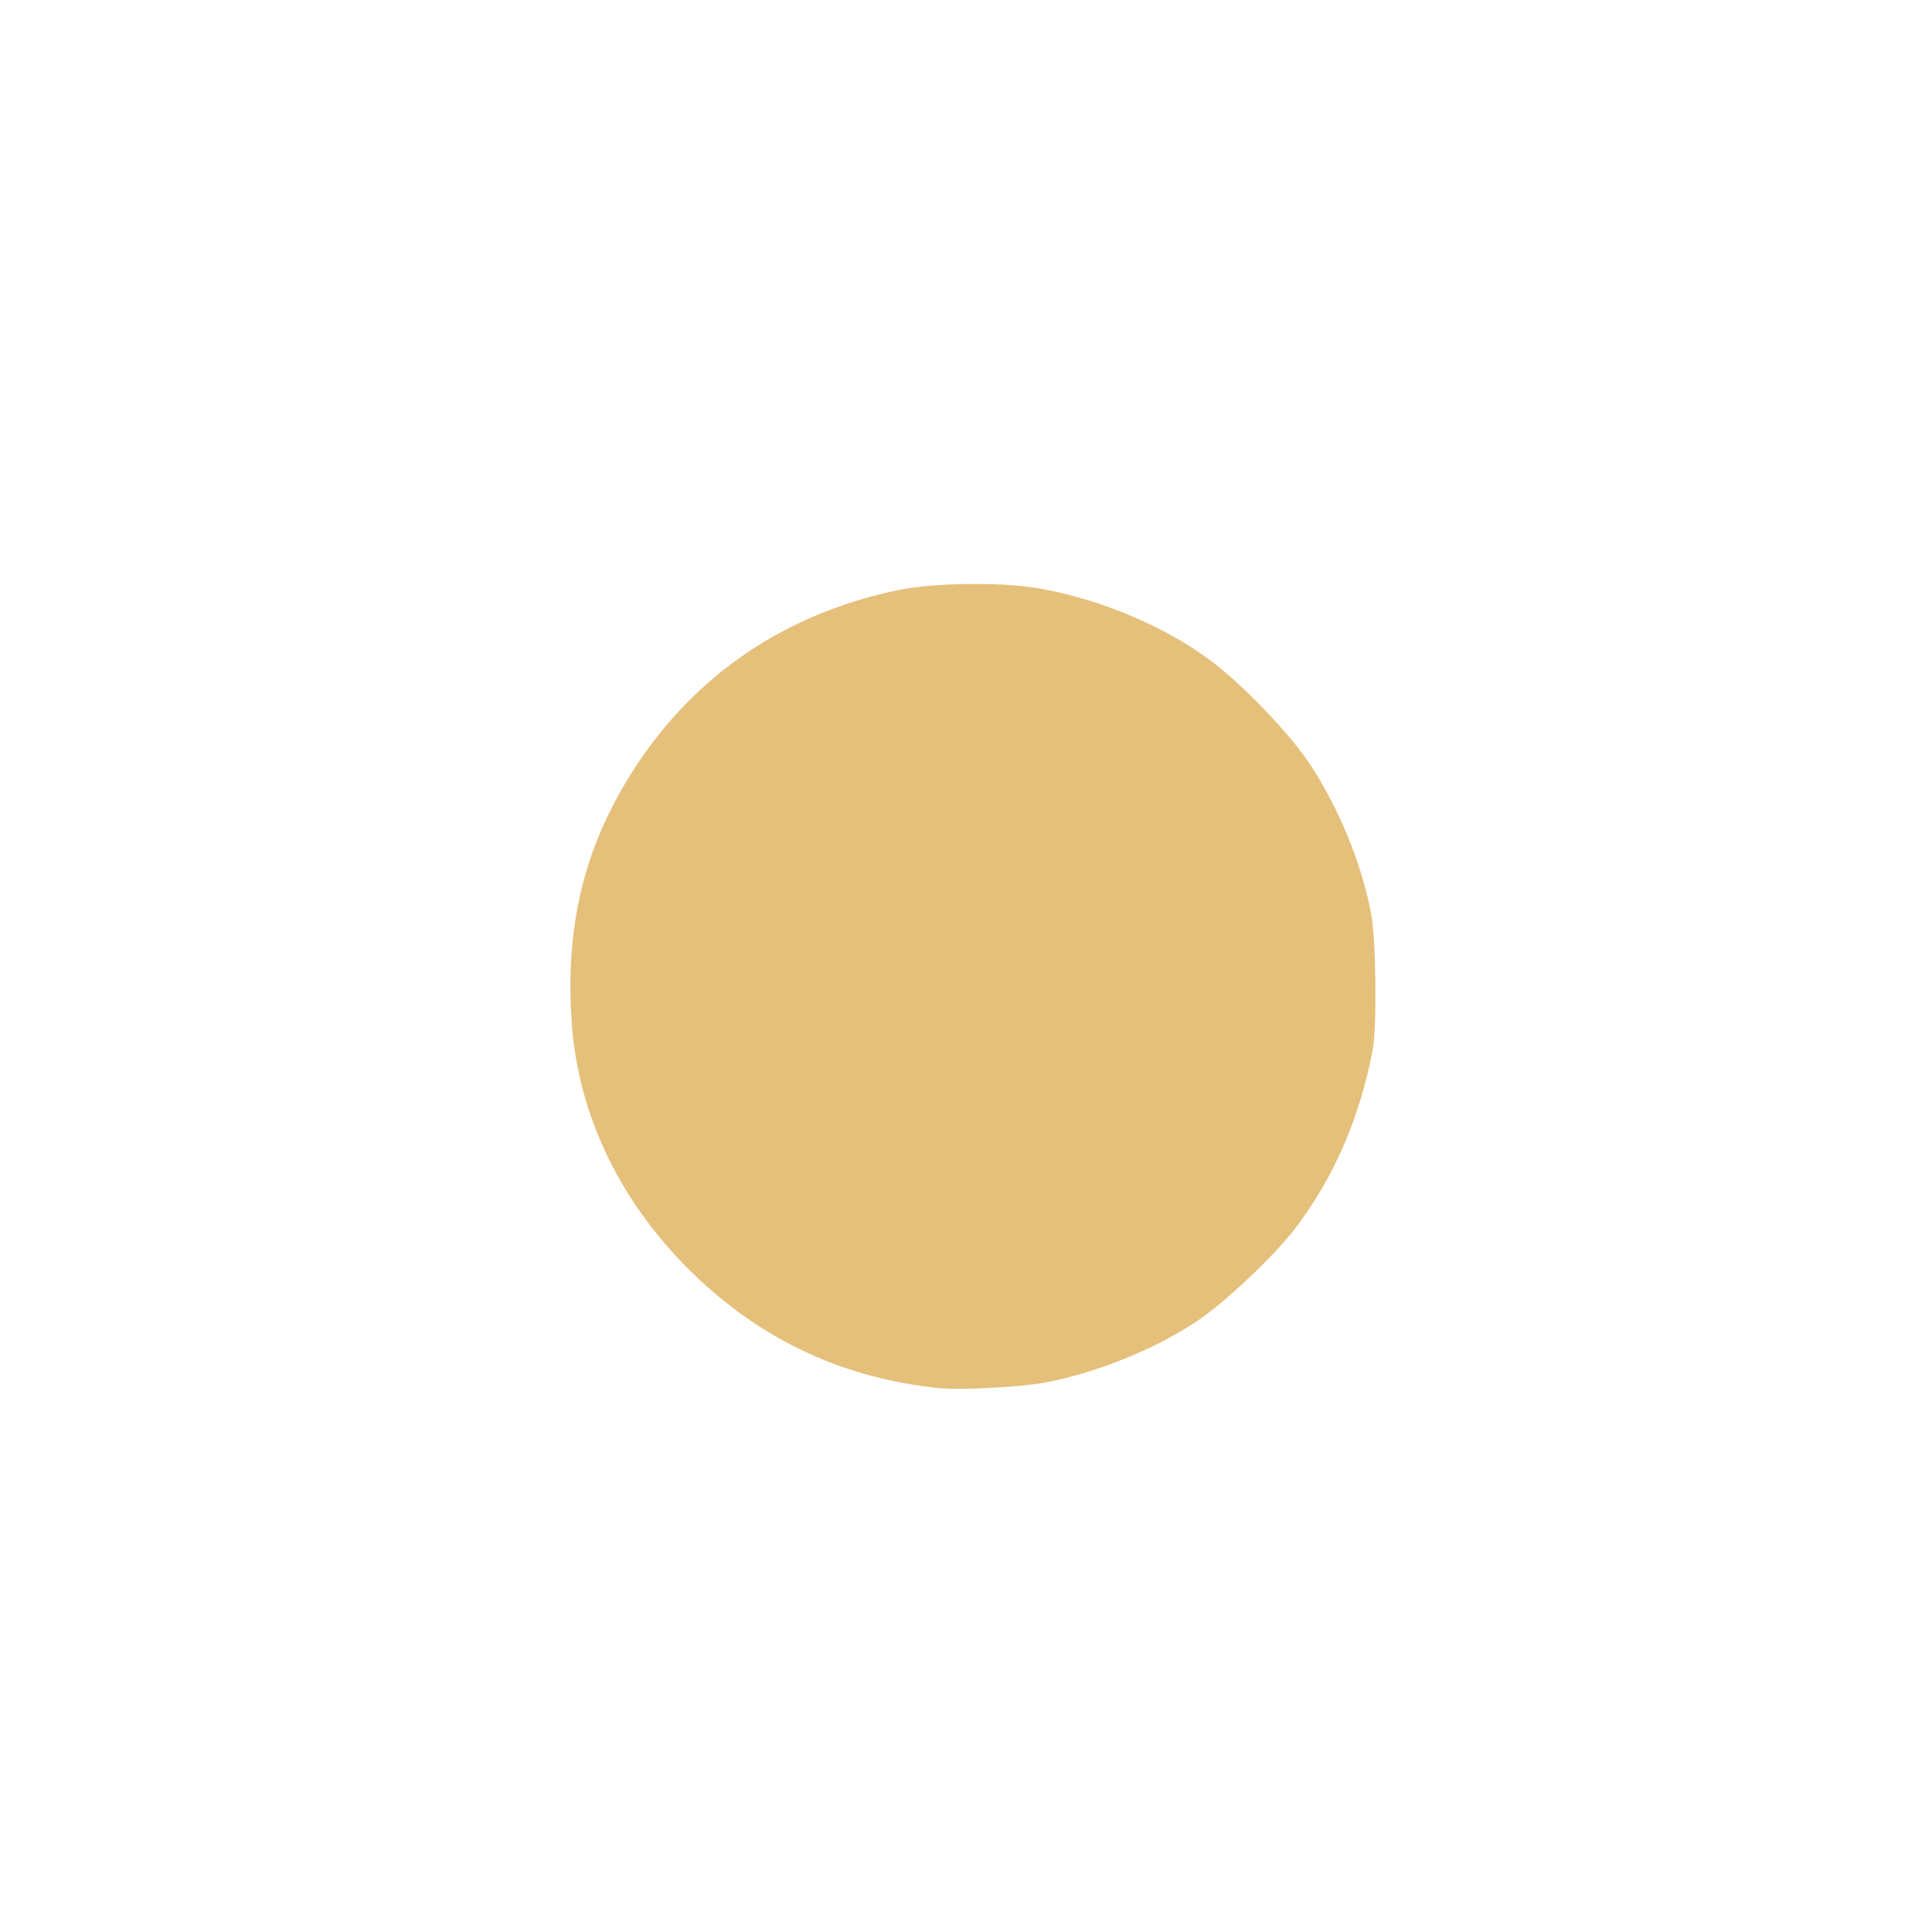
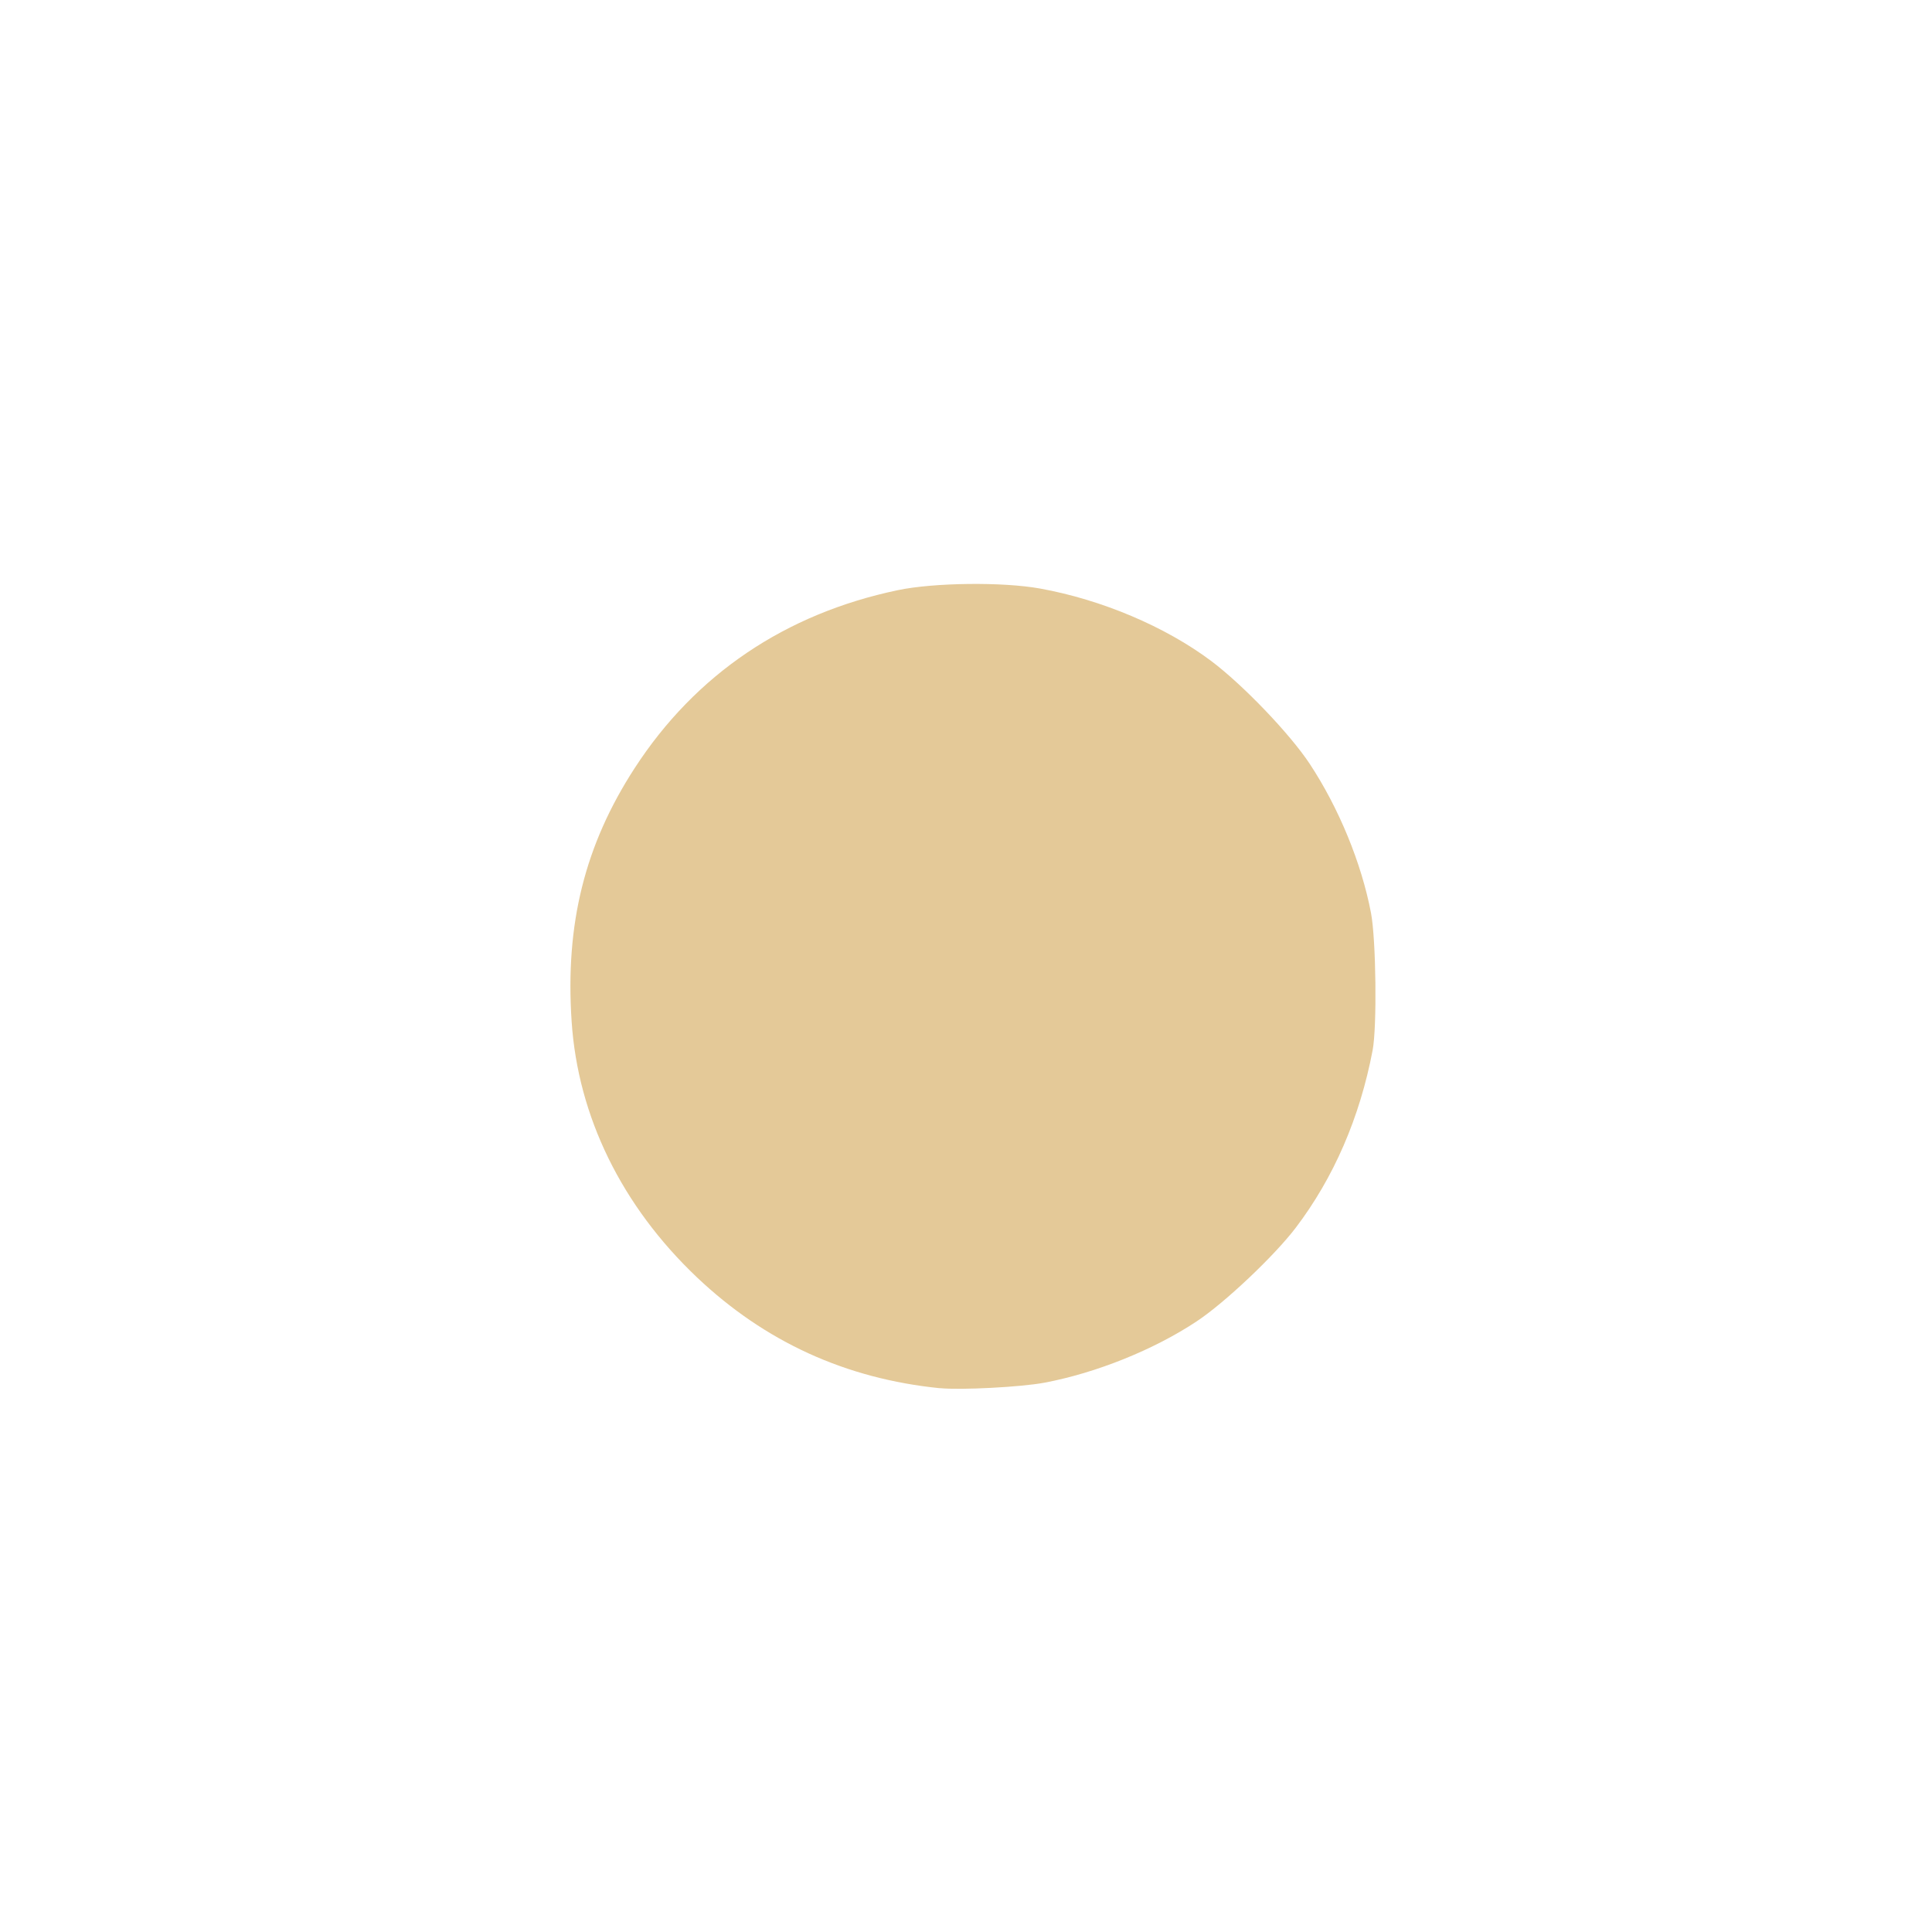
<svg xmlns="http://www.w3.org/2000/svg" viewBox="0 0 24 24" version="1.1" id="svg1">
  <defs id="defs1" />
  <path id="path1" d="m 12,8 c -2.21,0 -4,1.79 -4,4 0,2.21 1.79,4 4,4 2.21,0 4,-1.79 4,-4 0,-2.21 -1.79,-4 -4,-4 z" />
  <path style="fill:#e67e80;stroke-width:0.027;fill-opacity:1" d="M 11.713,15.969 C 10.769,15.911 9.89,15.504 9.186,14.8 8.597,14.212 8.246,13.548 8.078,12.709 8.004,12.338 8.011,11.603 8.092,11.222 8.327,10.125 8.973,9.196 9.911,8.607 10.423,8.286 11.105,8.069 11.72,8.031 c 1.222,-0.076 2.323,0.353 3.164,1.233 0.533,0.558 0.88,1.237 1.038,2.028 0.068,0.34 0.068,1.078 0,1.418 -0.156,0.783 -0.503,1.467 -1.023,2.013 -0.488,0.513 -1.002,0.84 -1.667,1.06 -0.496,0.164 -0.963,0.222 -1.518,0.188 z" id="path3" />
-   <path style="fill:#e5c07b;fill-opacity:1;stroke-width:0.035" d="M 11.676,17.245 C 10.506,17.127 9.502,16.668 8.656,15.866 7.723,14.98 7.179,13.869 7.101,12.689 7.02,11.479 7.264,10.498 7.884,9.542 8.639,8.378 9.754,7.624 11.154,7.331 c 0.451,-0.094 1.302,-0.104 1.766,-0.02 0.768,0.139 1.556,0.473 2.126,0.9 0.395,0.297 0.977,0.904 1.224,1.278 0.362,0.549 0.643,1.233 0.761,1.852 0.063,0.329 0.076,1.417 0.02,1.707 -0.159,0.836 -0.484,1.584 -0.956,2.205 -0.266,0.349 -0.88,0.93 -1.229,1.161 -0.53,0.352 -1.245,0.64 -1.89,0.762 -0.29,0.055 -1.042,0.094 -1.3,0.068 z" id="path7" />
+   <path style="fill:#e4c998;fill-opacity:1;stroke-width:0.035" d="M 11.676,17.245 C 10.506,17.127 9.502,16.668 8.656,15.866 7.723,14.98 7.179,13.869 7.101,12.689 7.02,11.479 7.264,10.498 7.884,9.542 8.639,8.378 9.754,7.624 11.154,7.331 c 0.451,-0.094 1.302,-0.104 1.766,-0.02 0.768,0.139 1.556,0.473 2.126,0.9 0.395,0.297 0.977,0.904 1.224,1.278 0.362,0.549 0.643,1.233 0.761,1.852 0.063,0.329 0.076,1.417 0.02,1.707 -0.159,0.836 -0.484,1.584 -0.956,2.205 -0.266,0.349 -0.88,0.93 -1.229,1.161 -0.53,0.352 -1.245,0.64 -1.89,0.762 -0.29,0.055 -1.042,0.094 -1.3,0.068 z" id="path7" />
</svg>
